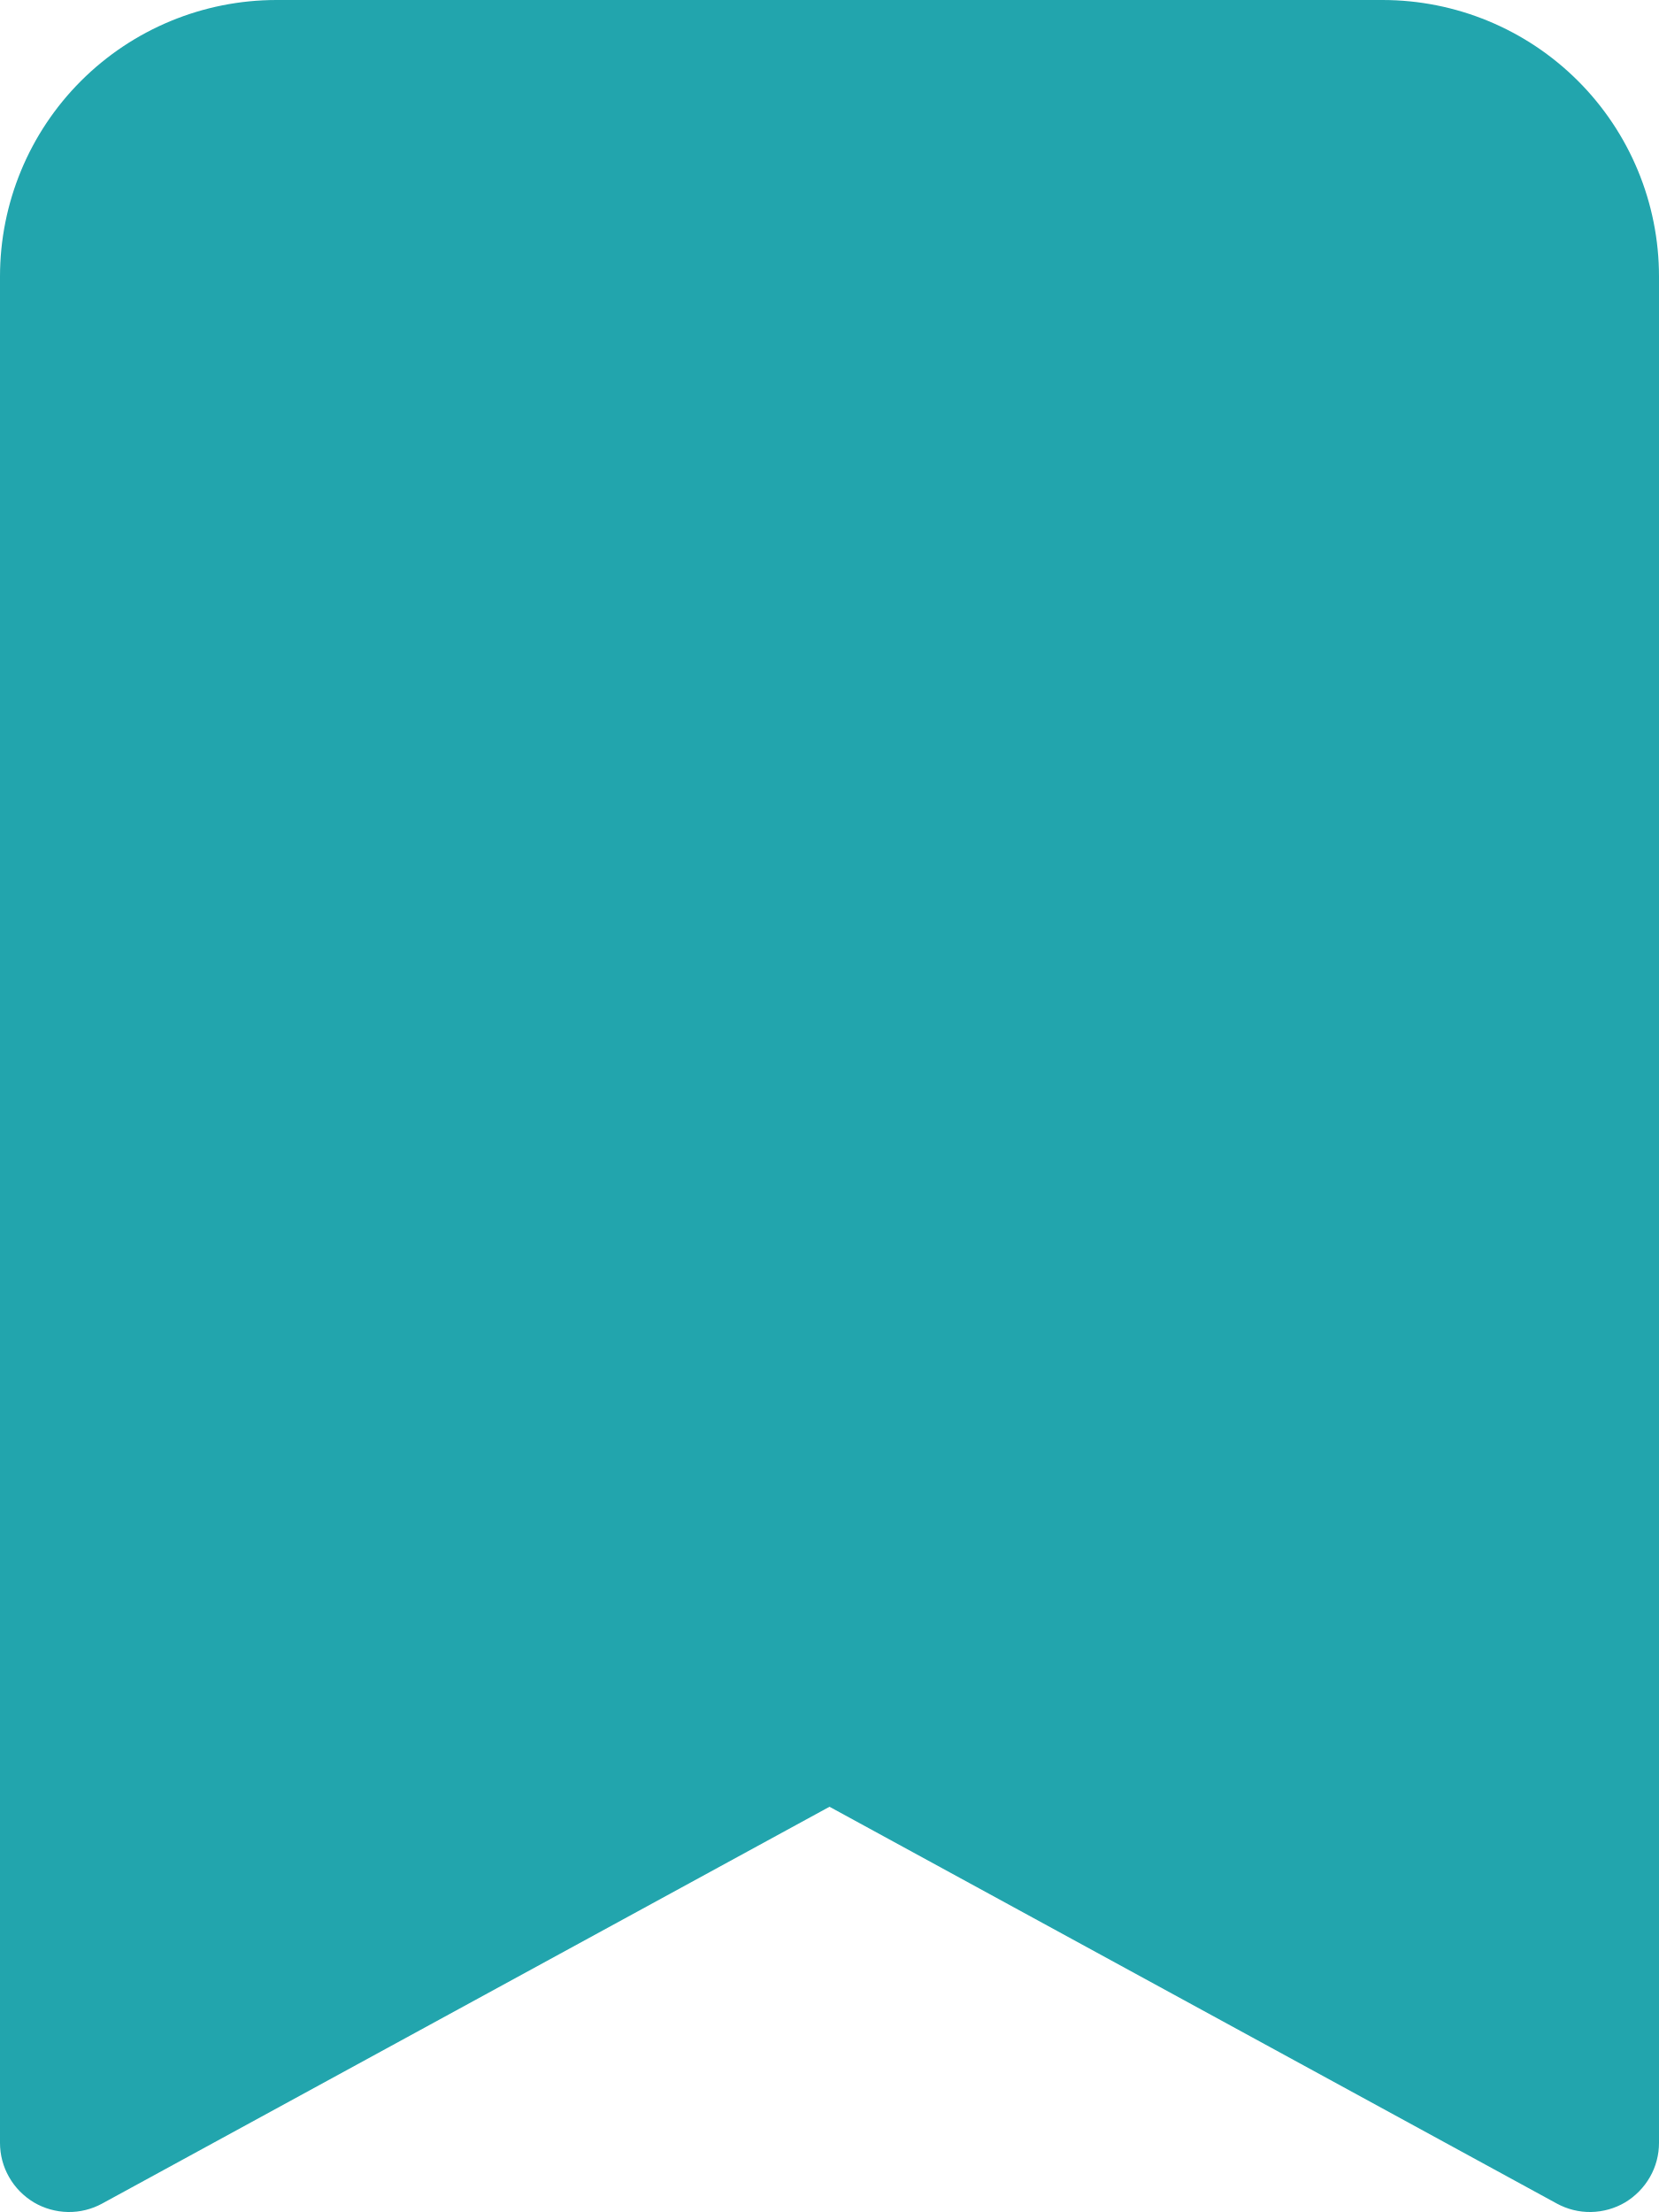
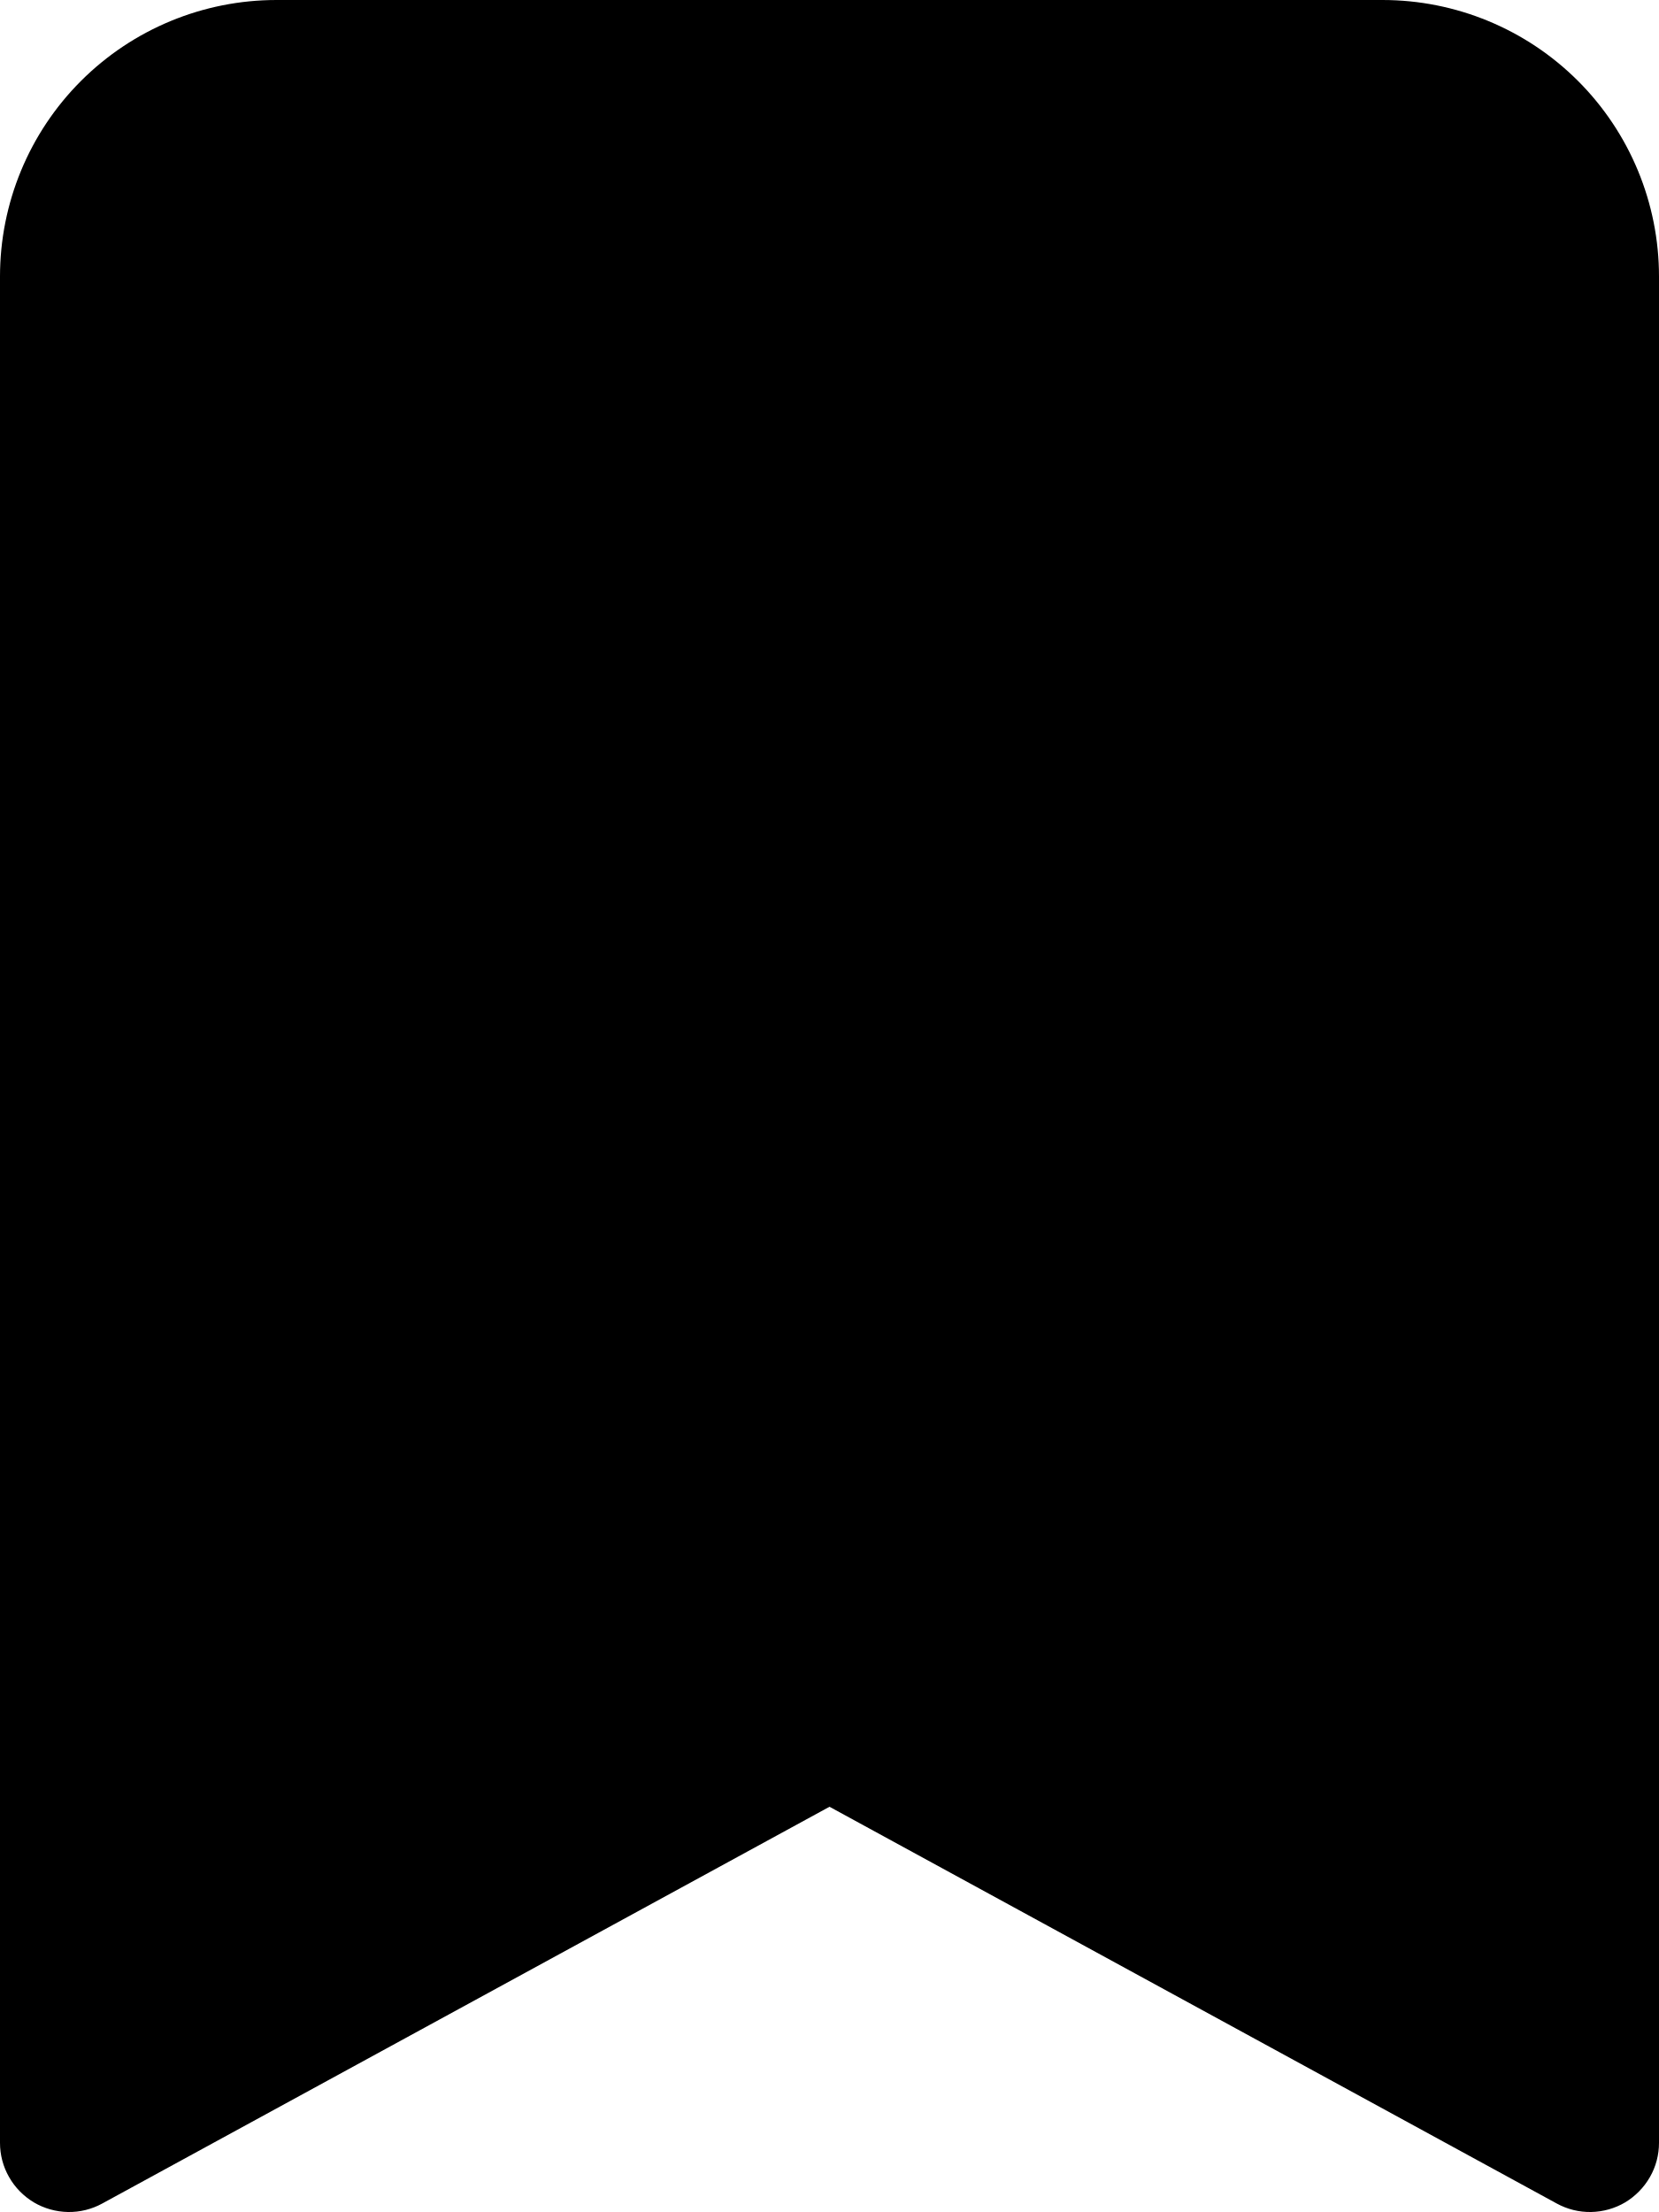
<svg xmlns="http://www.w3.org/2000/svg" width="15" height="20" viewBox="0 0 15 20" fill="none">
-   <path d="M1.67336e-07 2.5V19.375C-7.92423e-05 19.483 0.028 19.59 0.082 19.684C0.135 19.778 0.213 19.857 0.306 19.913C0.399 19.968 0.506 19.998 0.614 20C0.723 20.002 0.83 19.975 0.925 19.923L7.5 16.336L14.075 19.923C14.17 19.975 14.277 20.002 14.386 20C14.494 19.998 14.601 19.968 14.694 19.913C14.787 19.857 14.864 19.778 14.918 19.684C14.972 19.59 15 19.483 15 19.375V2.5C15 1.837 14.737 1.201 14.268 0.732C13.799 0.263 13.163 0 12.5 0L2.5 0C1.837 0 1.201 0.263 0.732 0.732C0.263 1.201 1.67336e-07 1.837 1.67336e-07 2.5Z" fill="#22A5AD" />
+   <path d="M1.67336e-07 2.5V19.375C-7.92423e-05 19.483 0.028 19.59 0.082 19.684C0.135 19.778 0.213 19.857 0.306 19.913C0.399 19.968 0.506 19.998 0.614 20C0.723 20.002 0.83 19.975 0.925 19.923L7.5 16.336L14.075 19.923C14.17 19.975 14.277 20.002 14.386 20C14.494 19.998 14.601 19.968 14.694 19.913C14.787 19.857 14.864 19.778 14.918 19.684C14.972 19.59 15 19.483 15 19.375V2.5C15 1.837 14.737 1.201 14.268 0.732C13.799 0.263 13.163 0 12.5 0L2.5 0C1.837 0 1.201 0.263 0.732 0.732C0.263 1.201 1.67336e-07 1.837 1.67336e-07 2.5Z" fill="currentColor" />
</svg>
